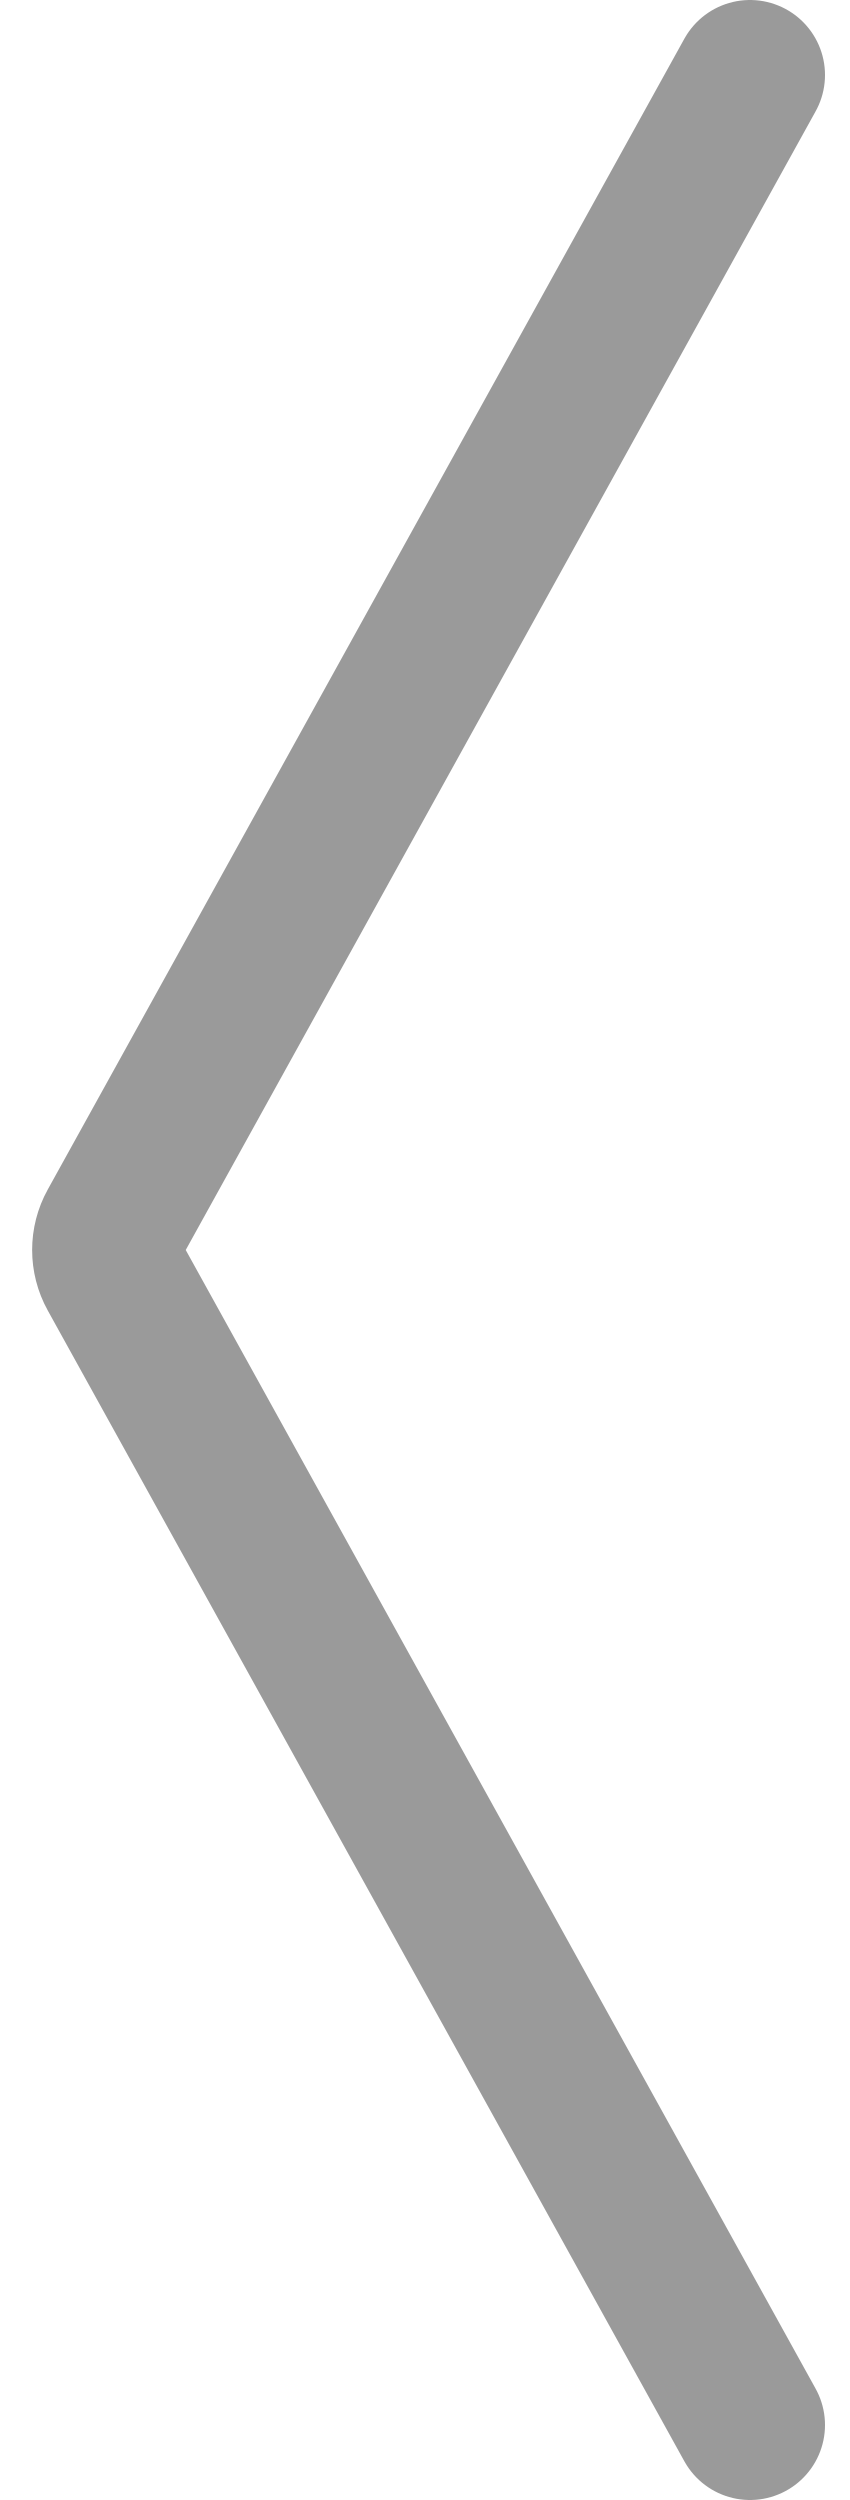
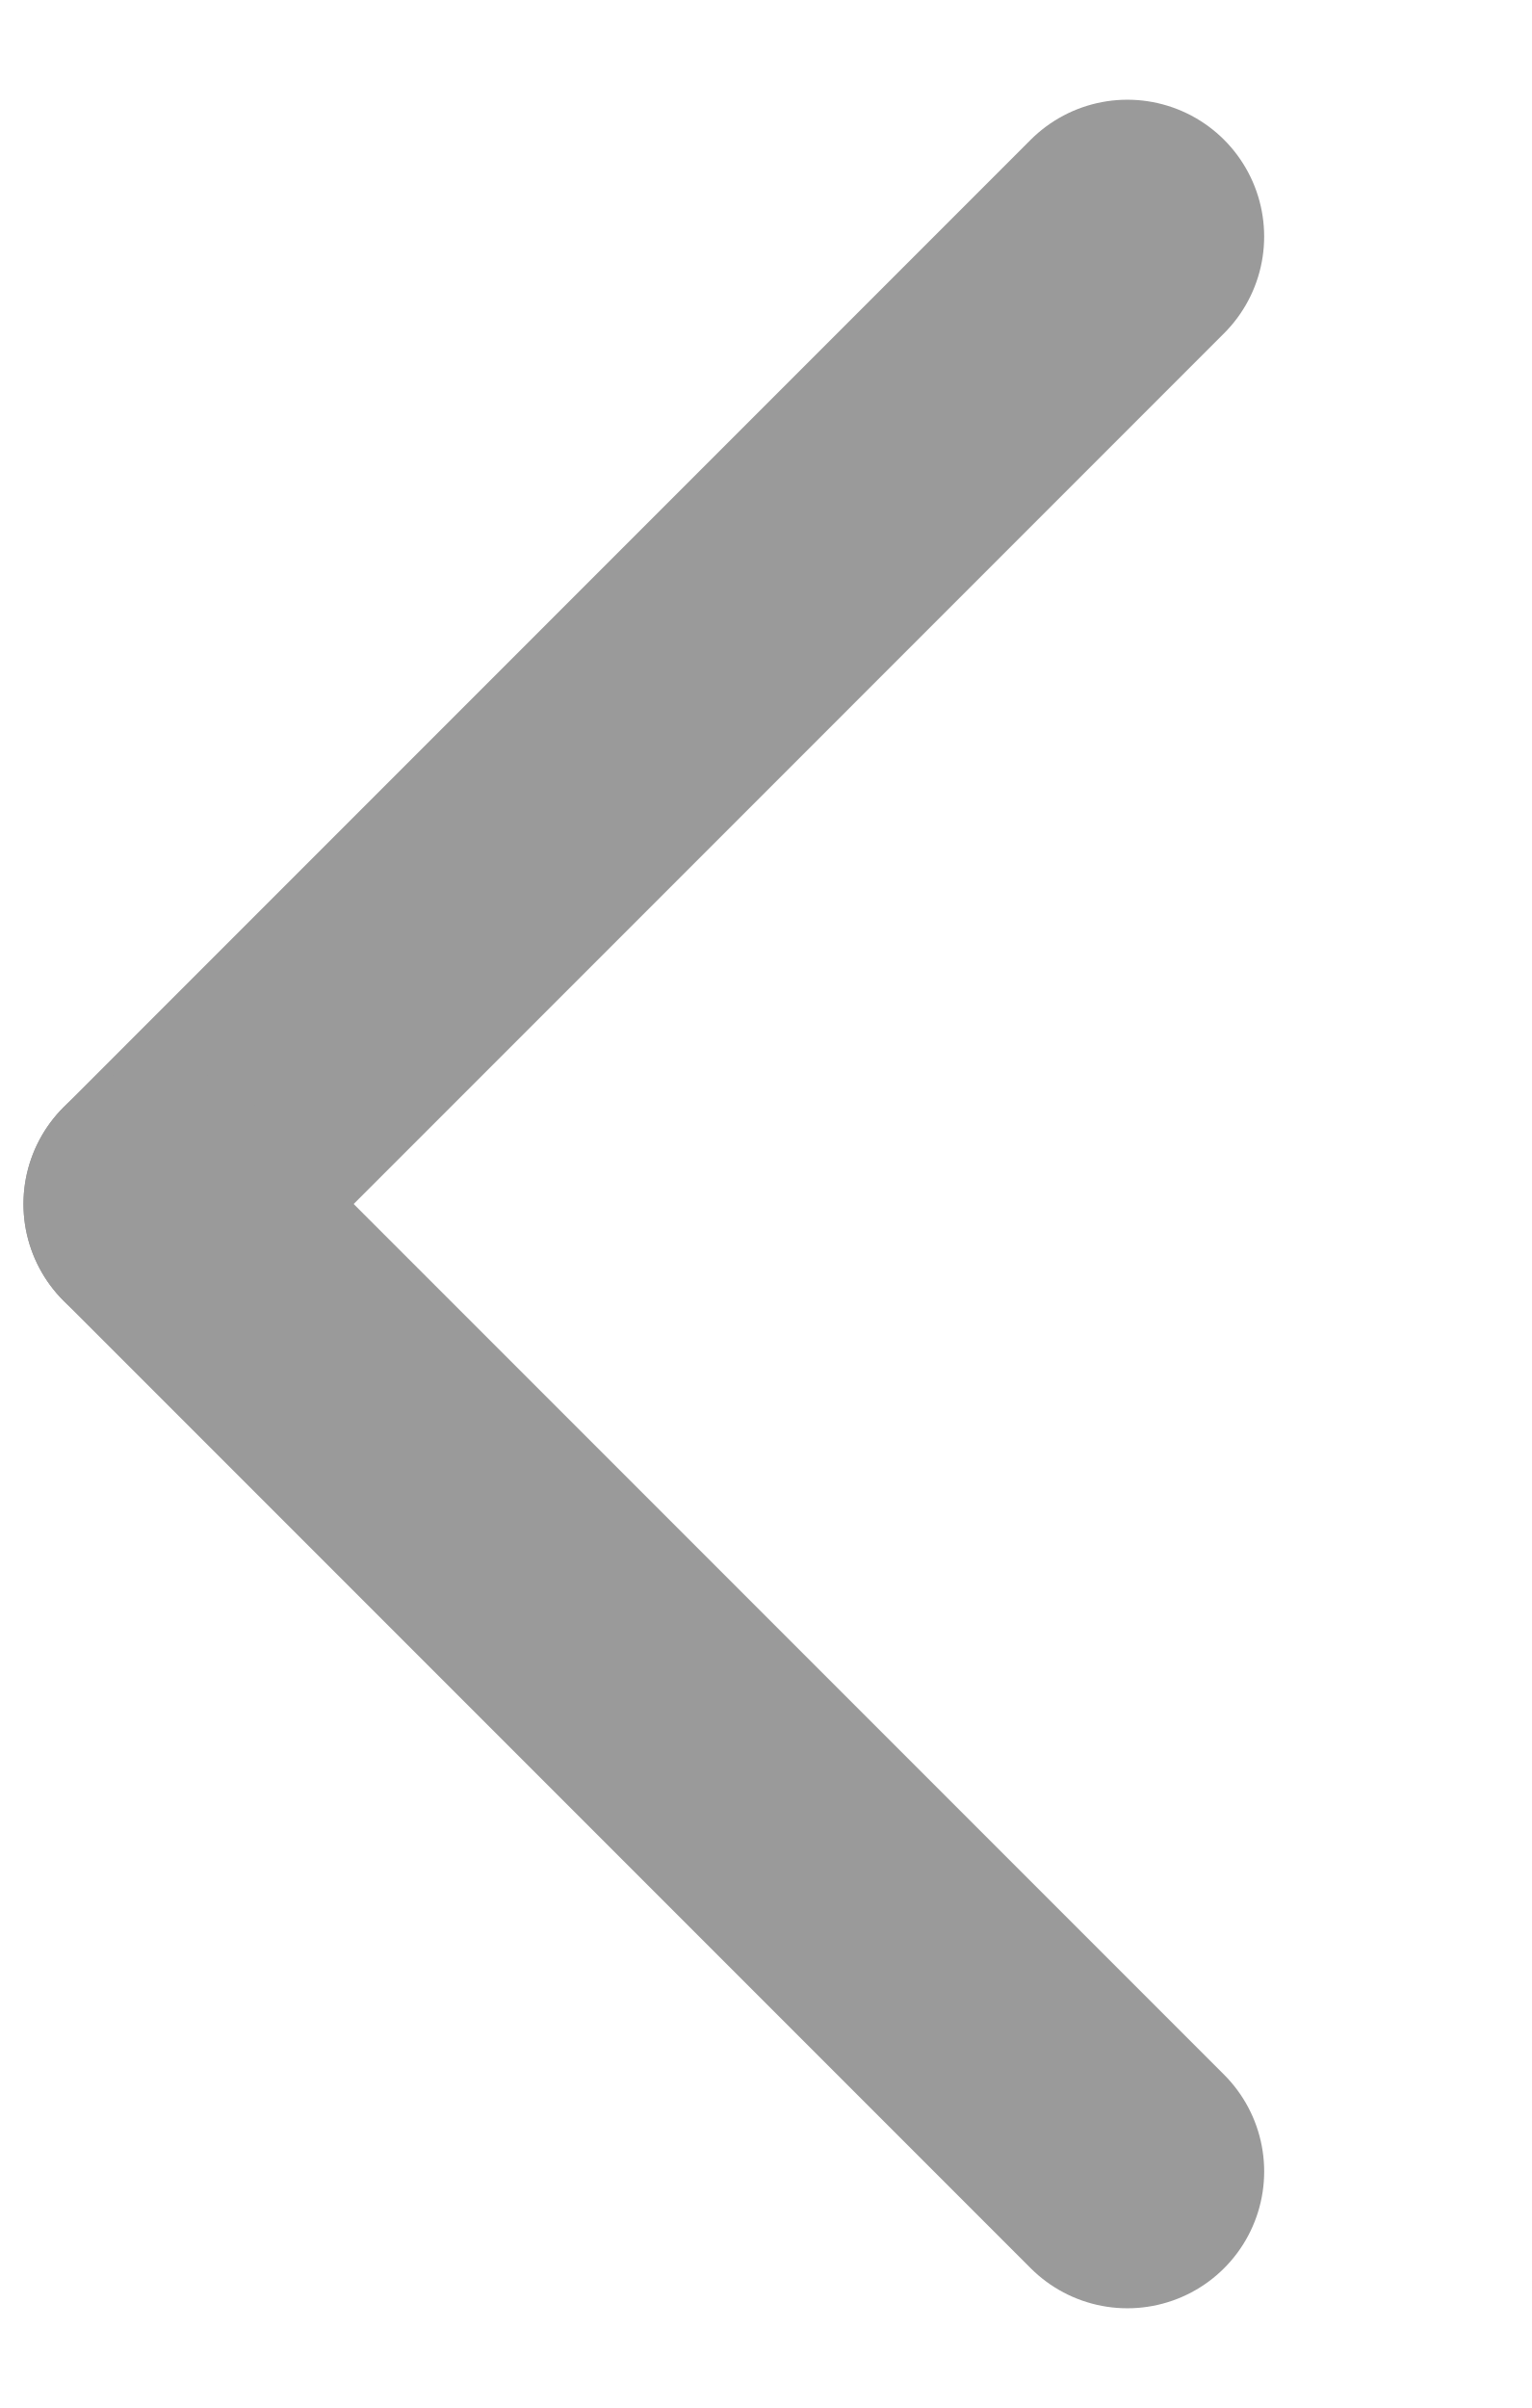
- <svg xmlns="http://www.w3.org/2000/svg" width="17" height="50" viewBox="0 0 17 50" fill="none">
-   <path id="Line 5" d="M15 1.5L2.268 24.516C2.101 24.817 2.101 25.183 2.268 25.484L15 48.5" stroke="#9A9A9A" stroke-width="3" stroke-linecap="round" />
+ <svg xmlns="http://www.w3.org/2000/svg" width="28" height="44" viewBox="0 0 28 44" fill="none">
+   <line x1="20.606" y1="4.322" x2="2.929" y2="22" stroke="#9A9A9A" stroke-width="5" stroke-linecap="round" />
+   <line x1="2.5" y1="-2.5" x2="27.5" y2="-2.5" transform="matrix(-0.707107 -0.707107 -0.707107 0.707107 20.6064 43.2134)" stroke="#9A9A9A" stroke-width="5" stroke-linecap="round" />
</svg>
